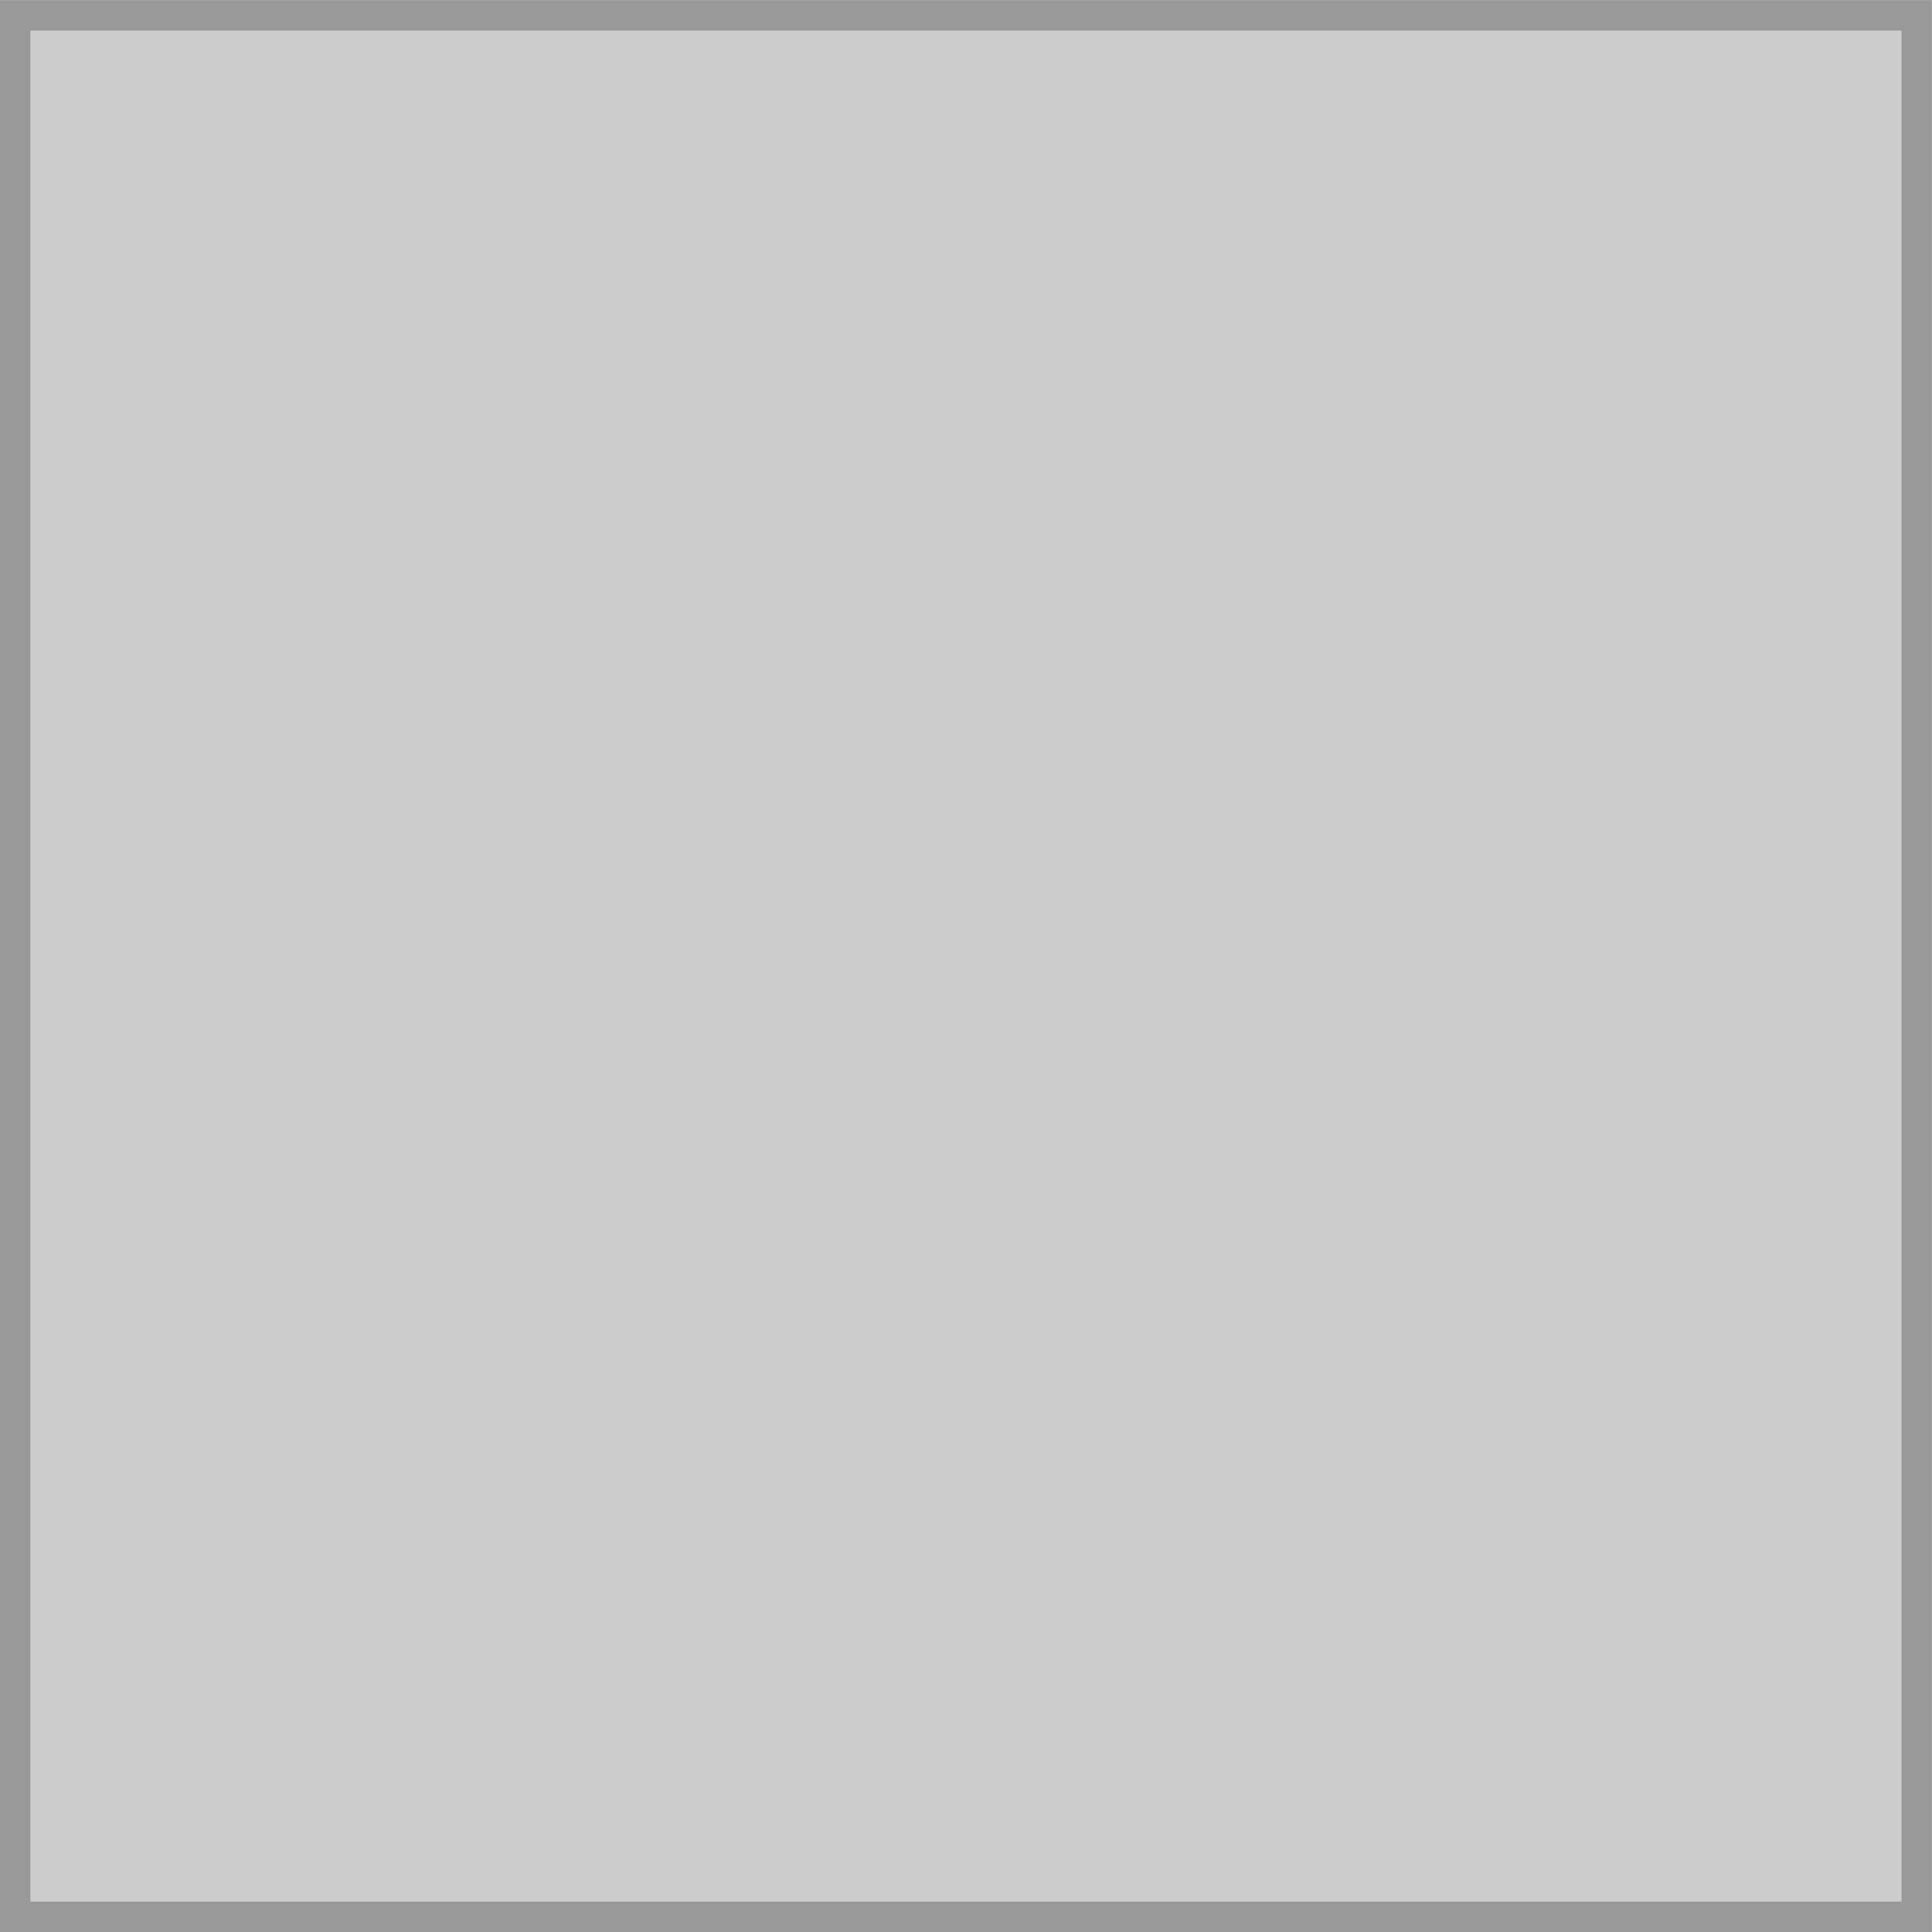
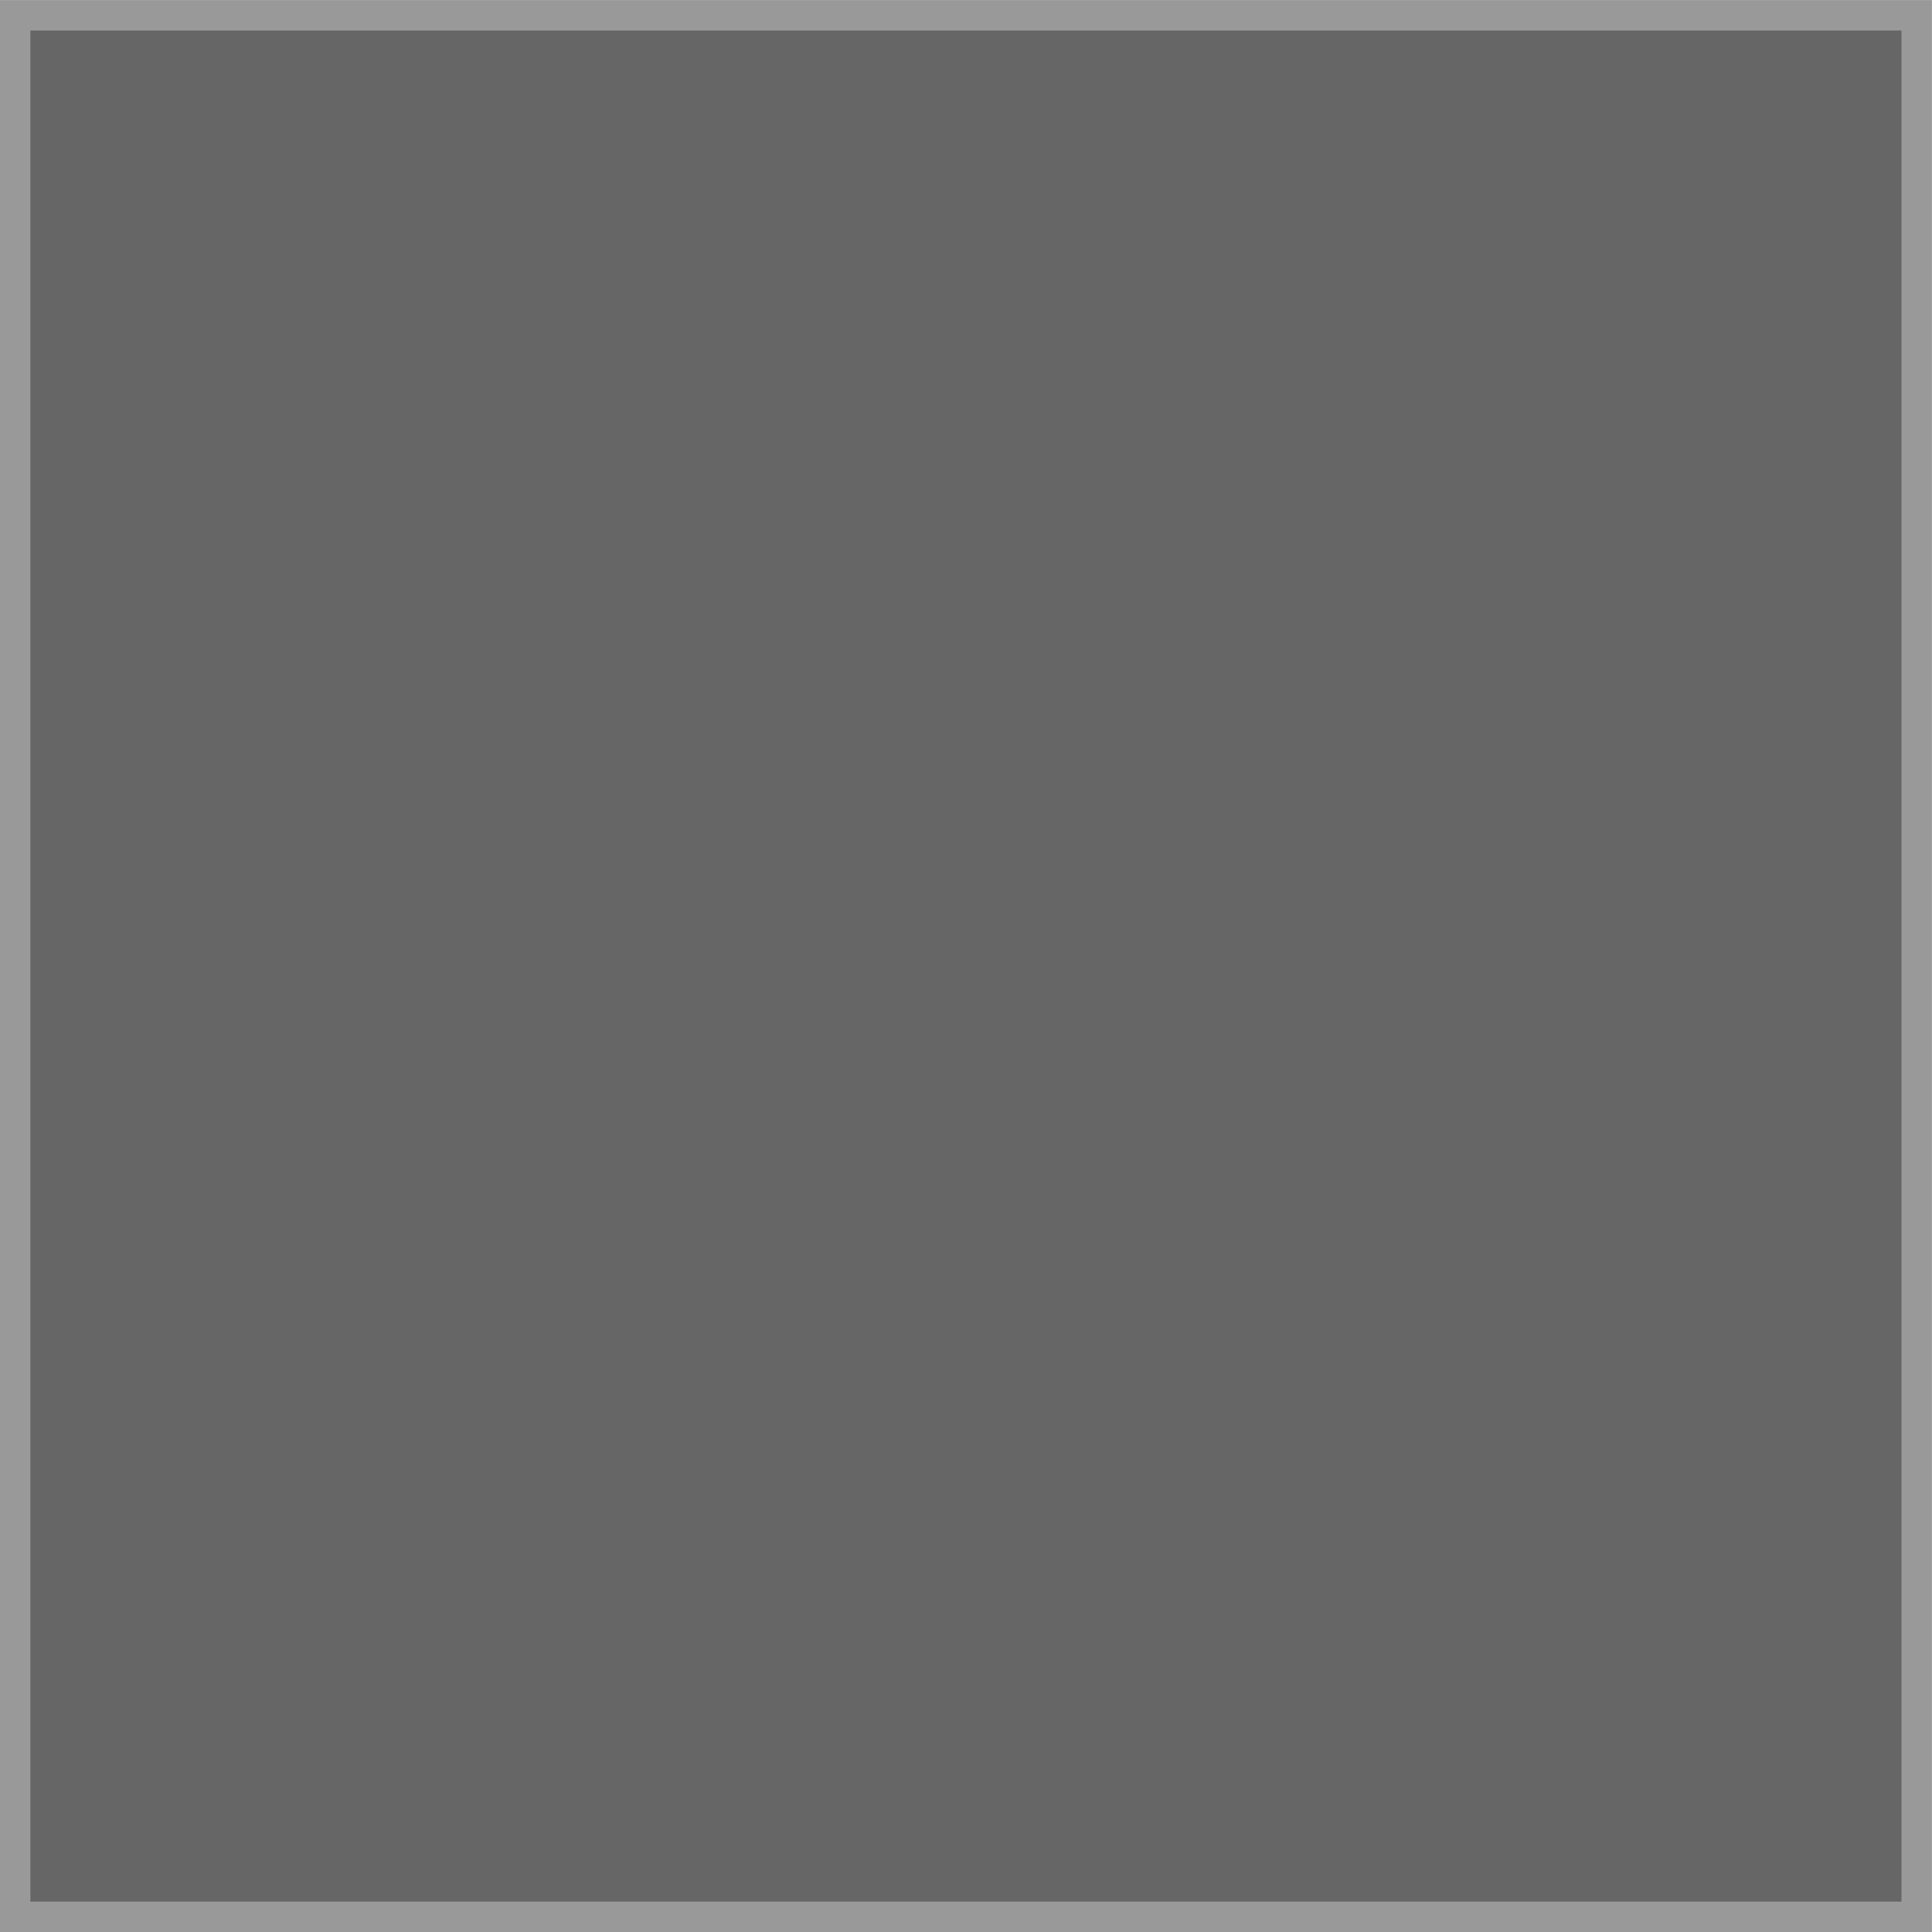
<svg xmlns="http://www.w3.org/2000/svg" width="64" height="64" viewBox="0 0 16.933 16.933" version="1.1" id="svg5">
  <defs id="defs2" />
  <g id="layer1">
-     <rect style="fill:#cccccc;fill-rule:evenodd;stroke:#999999;stroke-width:0.267;stroke-miterlimit:4;stroke-dasharray:none;stroke-opacity:1" id="rect944" width="16.666" height="16.666" x="0.133" y="-16.8" transform="scale(1,-1)" />
+     <rect style="fill:#666666;fill-rule:evenodd;stroke:#999999;stroke-width:0.267;stroke-miterlimit:4;stroke-dasharray:none;stroke-opacity:1" id="rect944" width="16.666" height="16.666" x="0.133" y="-16.8" transform="scale(1,-1)" />
  </g>
</svg>
